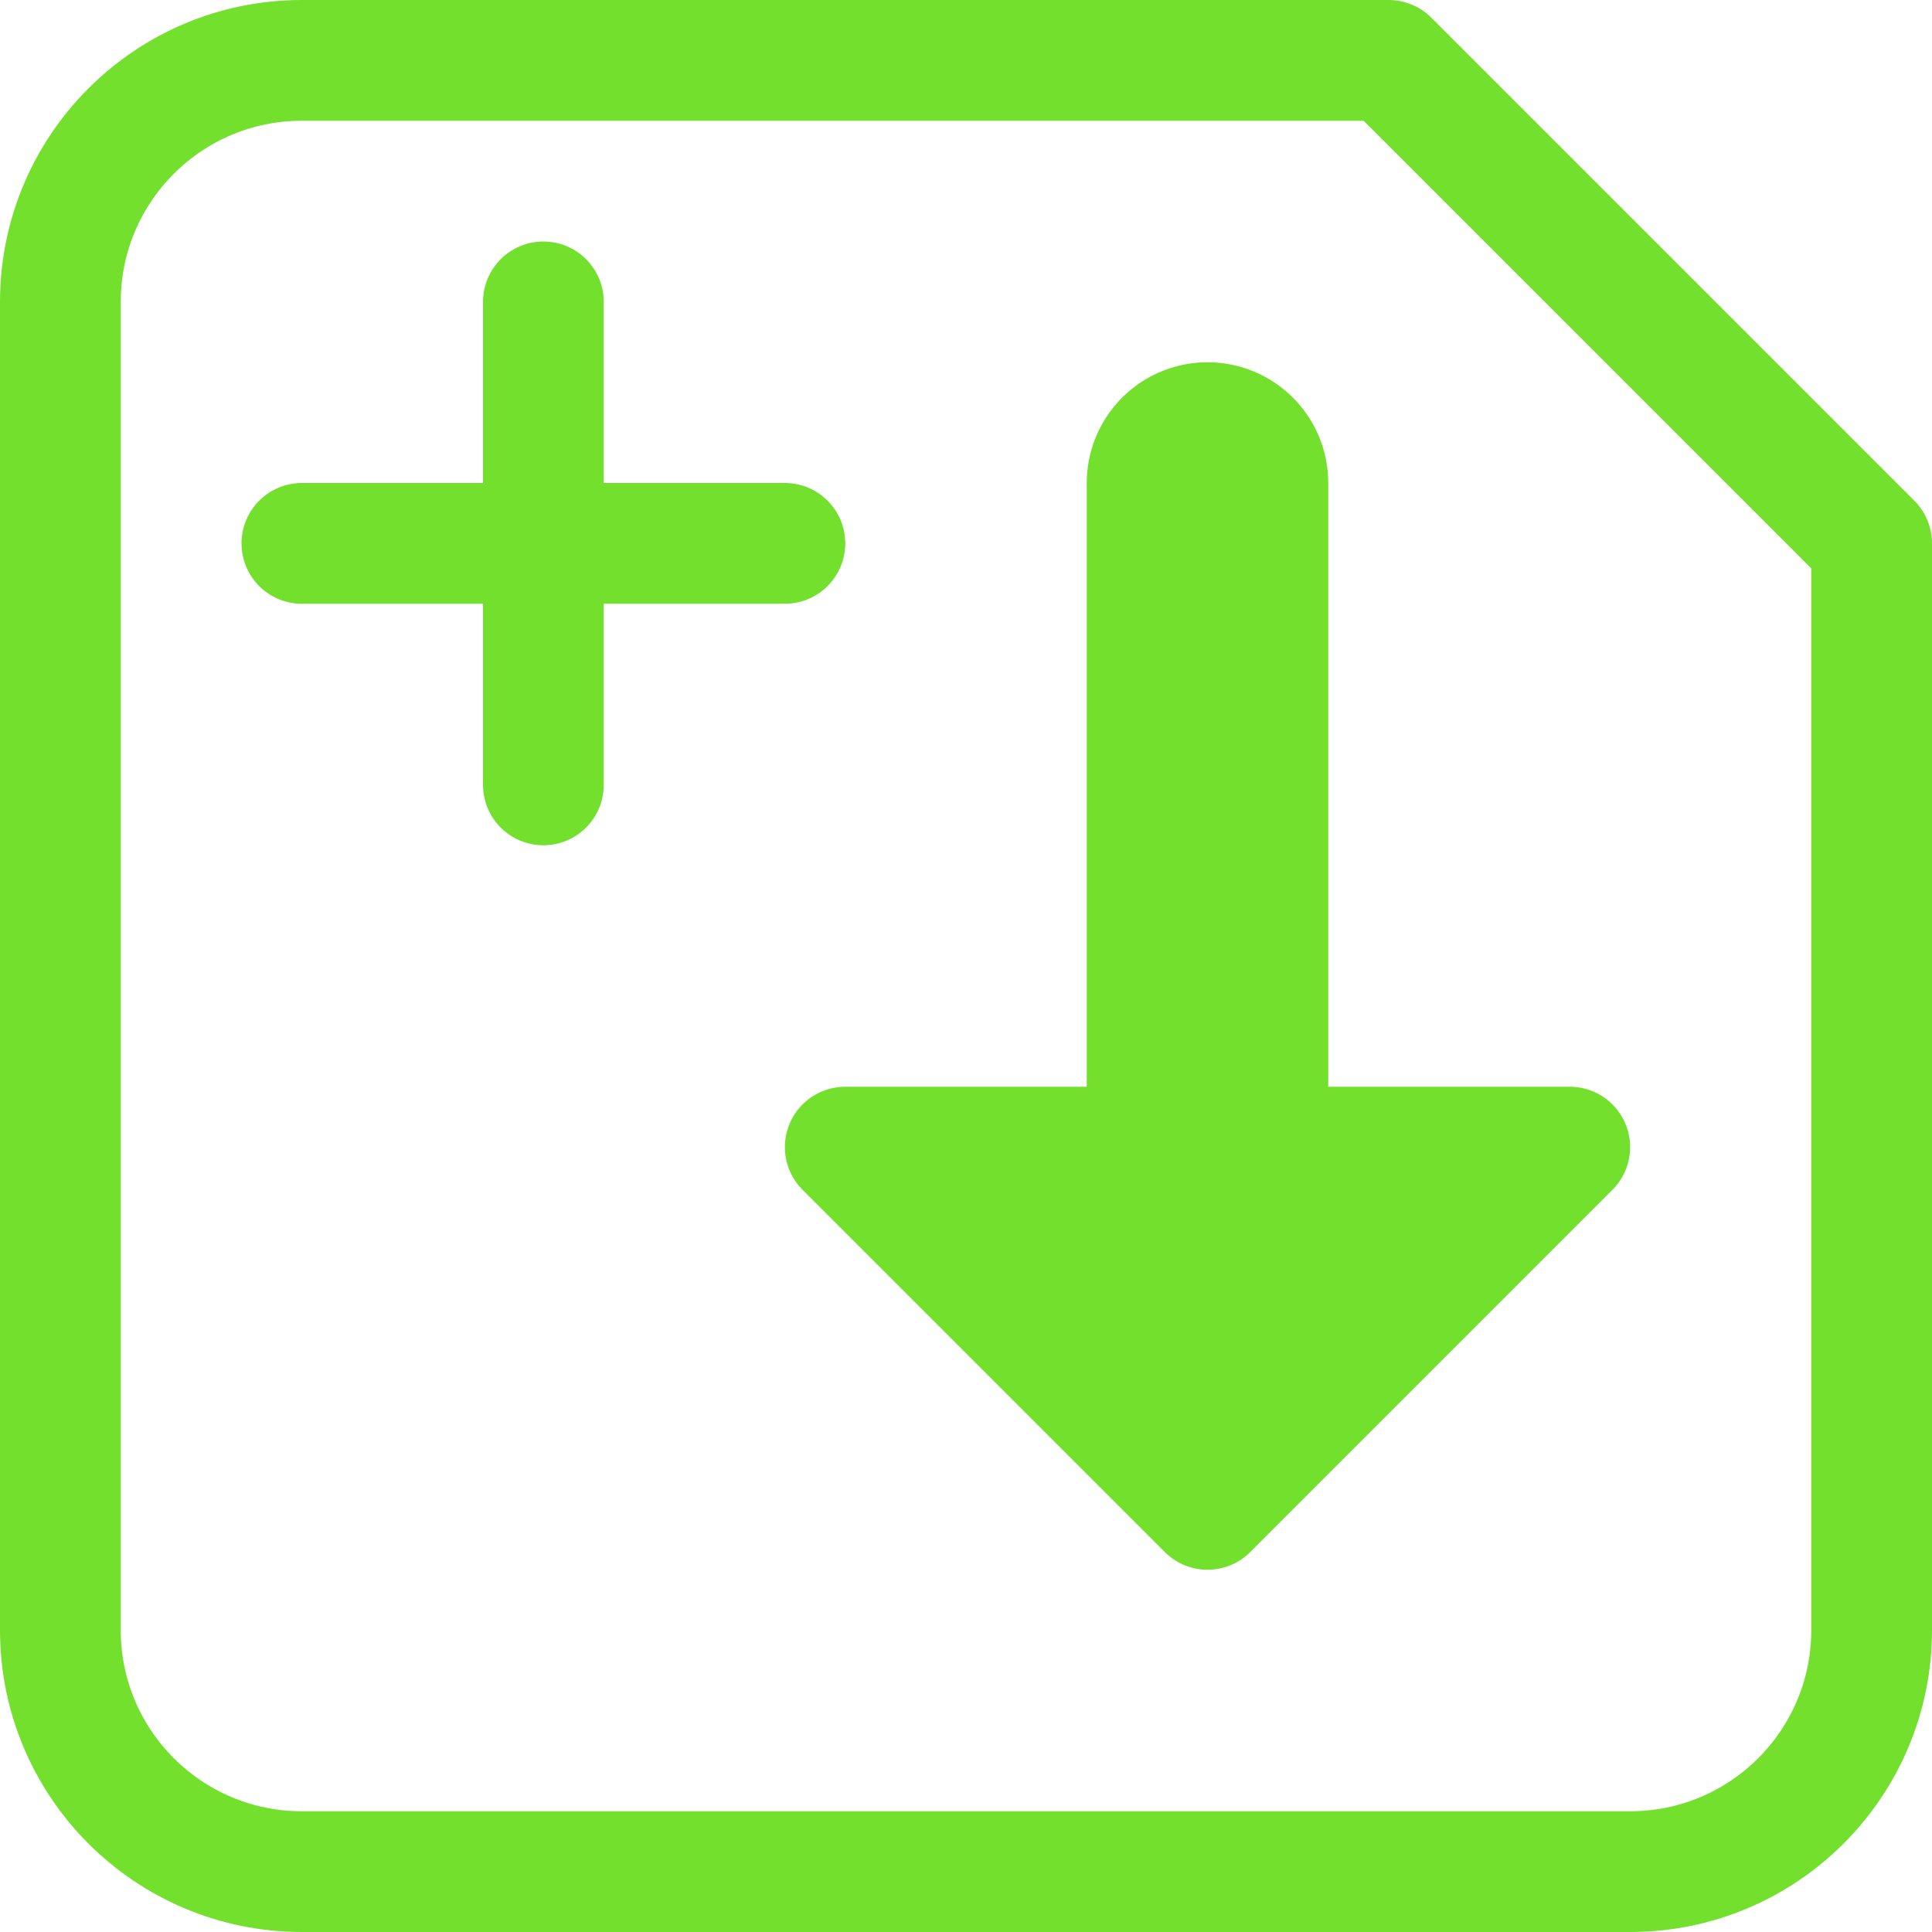
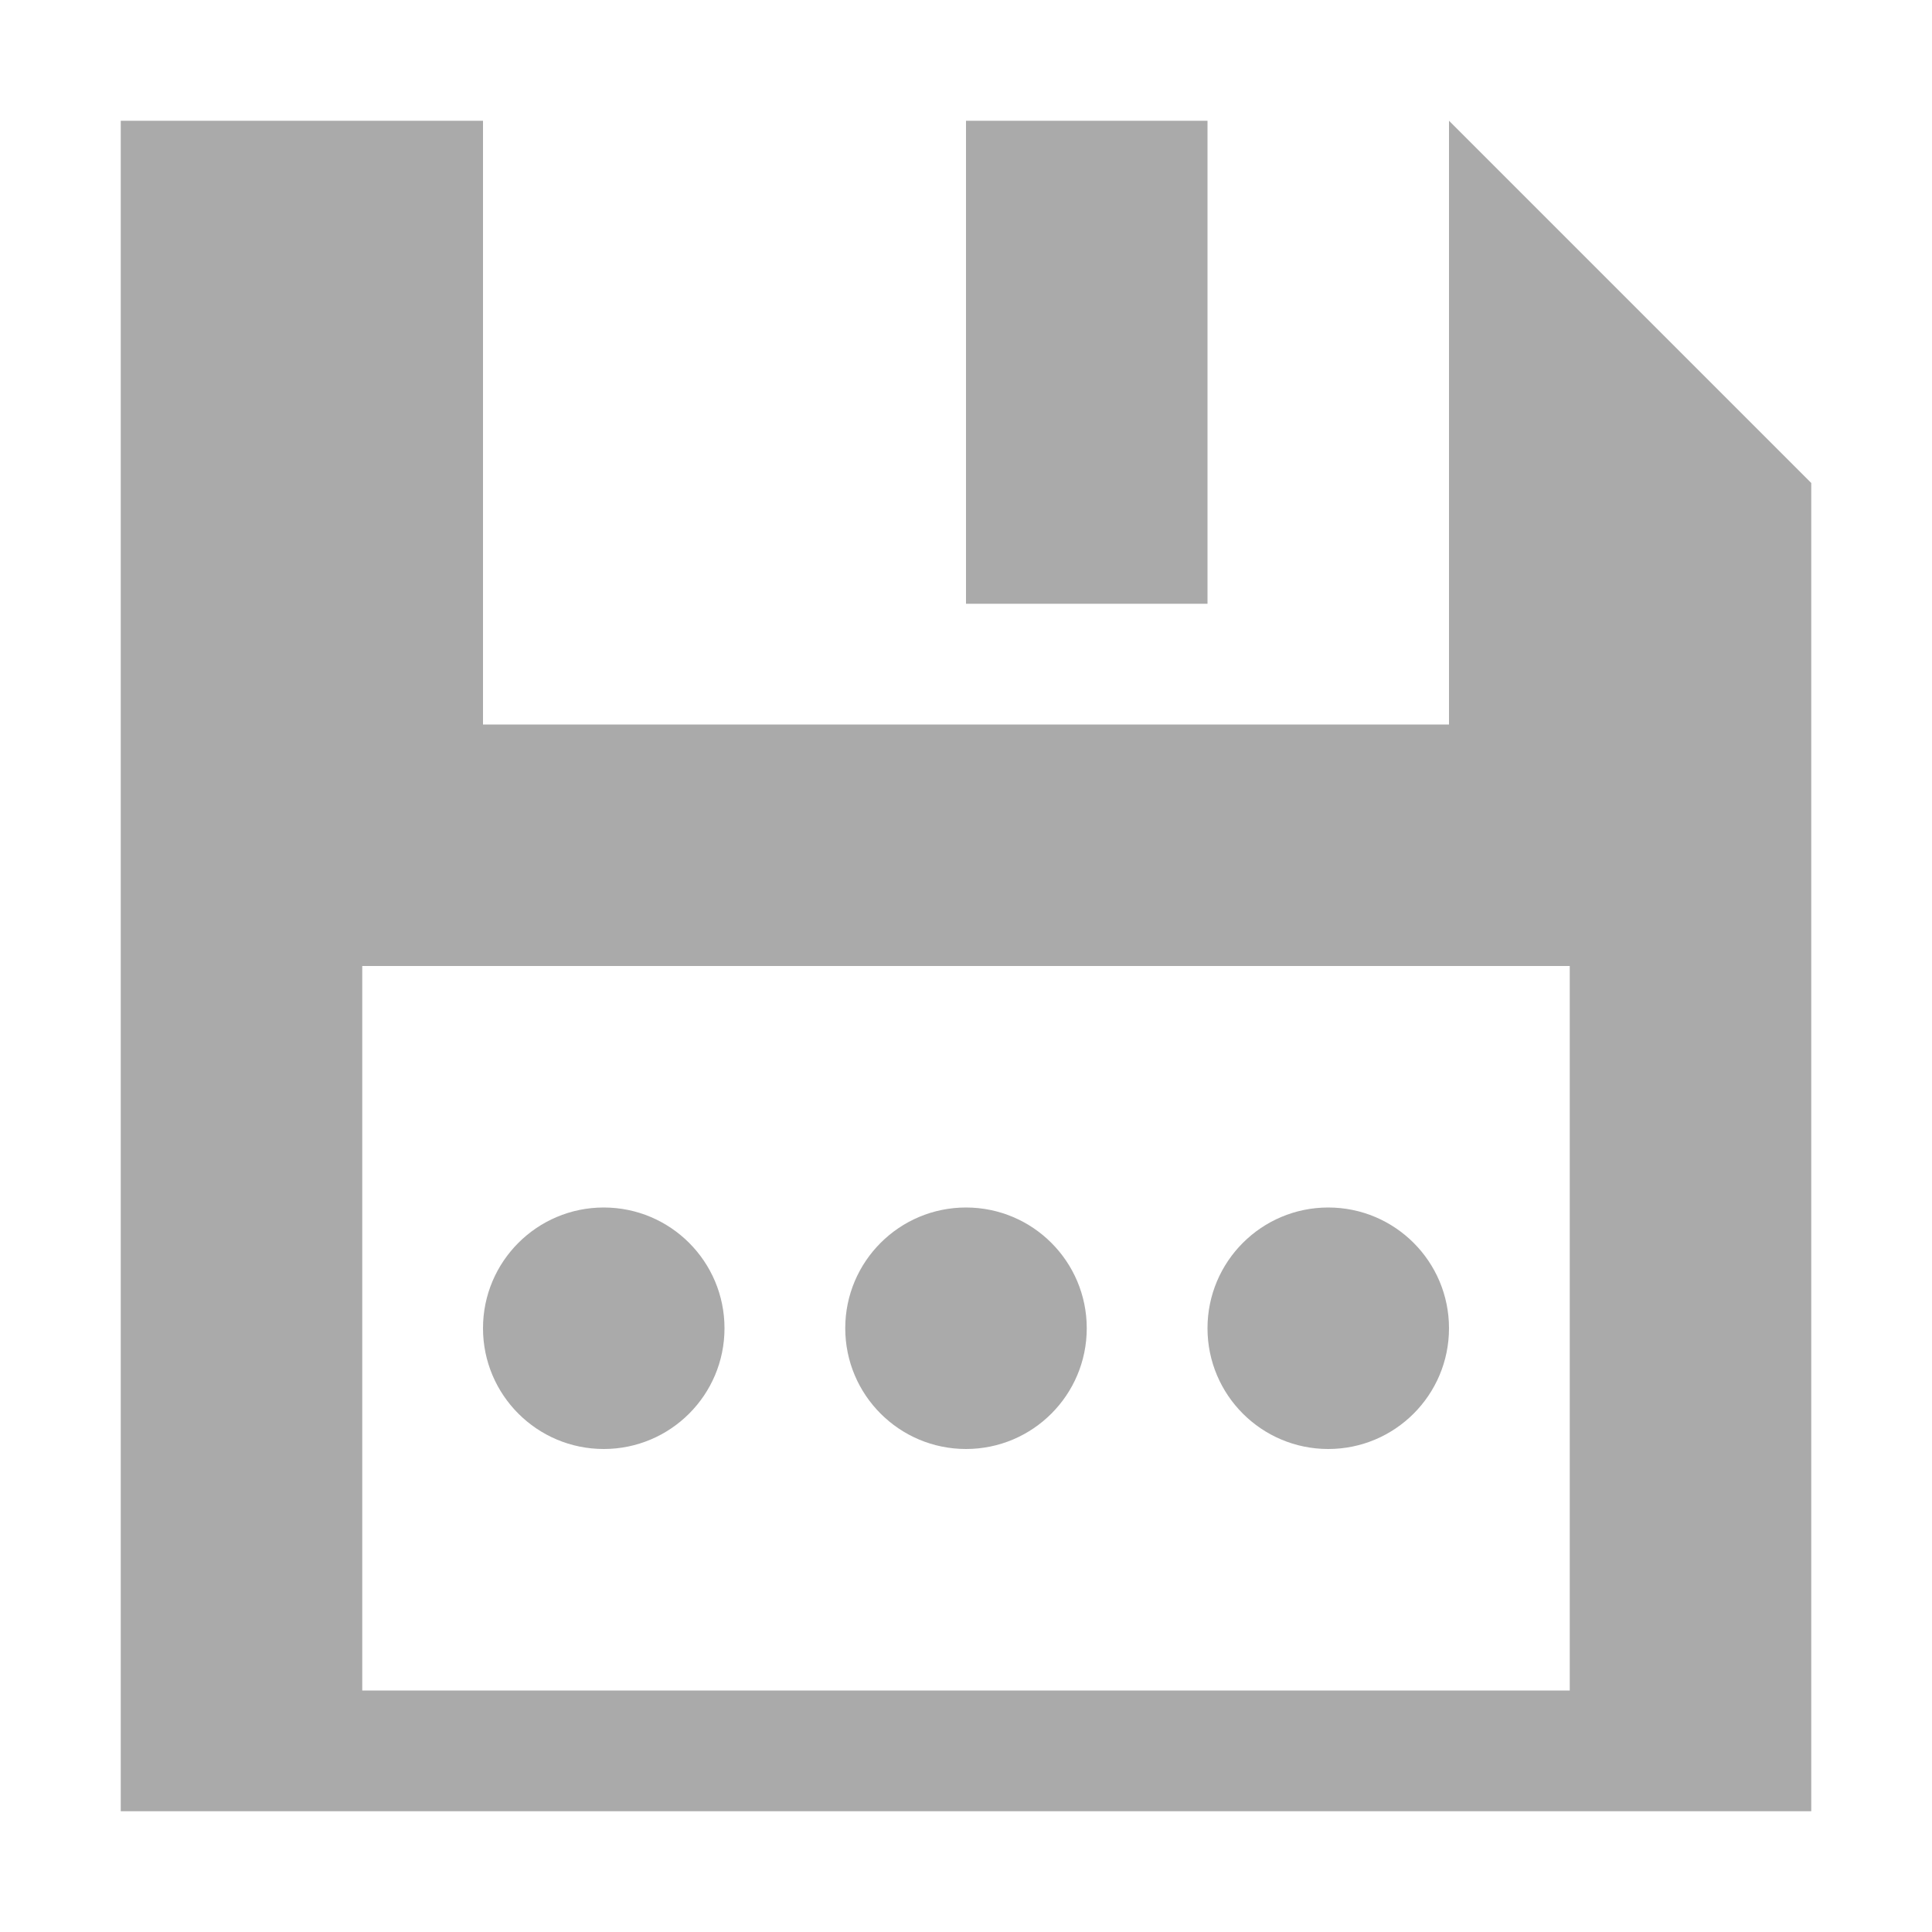
- <svg xmlns="http://www.w3.org/2000/svg" version="1.1" width="64" height="64">
-   <g stroke="#72e02d" stroke-width="8" stroke-linecap="round" stroke-linejoin="round" fill="none">
-     <path stroke-width="4" d="M 32 32 m -22 -30 a 8 8 0 0 0 -8 8 l 0 44 a 8 8 0 0 0 8 8 l 44 0 a 8 8 0 0 0 8 -8 l 0 -36 l -16 -16 z" />
-     <path d="M 40 32 m 0 8 l 0 -24" />
-     <path stroke-width="4" fill="#72e02d" d="M 40 32 m -12 6 l 12 12 l 12 -12 z" />
-     <path stroke-width="4" d="M 18 18 m -8 0 l 16 0" />
-     <path stroke-width="4" d="M 18 18 m 0 -8 l 0 16" />
+ <svg xmlns="http://www.w3.org/2000/svg" version="1.1" width="32" height="32">
+   <g fill-rule="evenodd" fill="#aaa">
+     <path d="M 2 2 l 0 28 l 28 0 l 0 -22 l -6 -6 l 0 10 l -16 0 l 0 -10 l -6 0 m 14 0 l 0 8 l 4 0 l 0 -8 l -4 0 m -10 14 l 0 12 l 20 0 l 0 -12 l -20 0 m 2 6 a 2 2 0 0 0 4 0 a 2 2 0 0 0 -4 0 m 6 0 a 2 2 0 0 0 4 0 a 2 2 0 0 0 -4 0 m 6 0 a 2 2 0 0 0 4 0 a 2 2 0 0 0 -4 0" />
  </g>
</svg>
